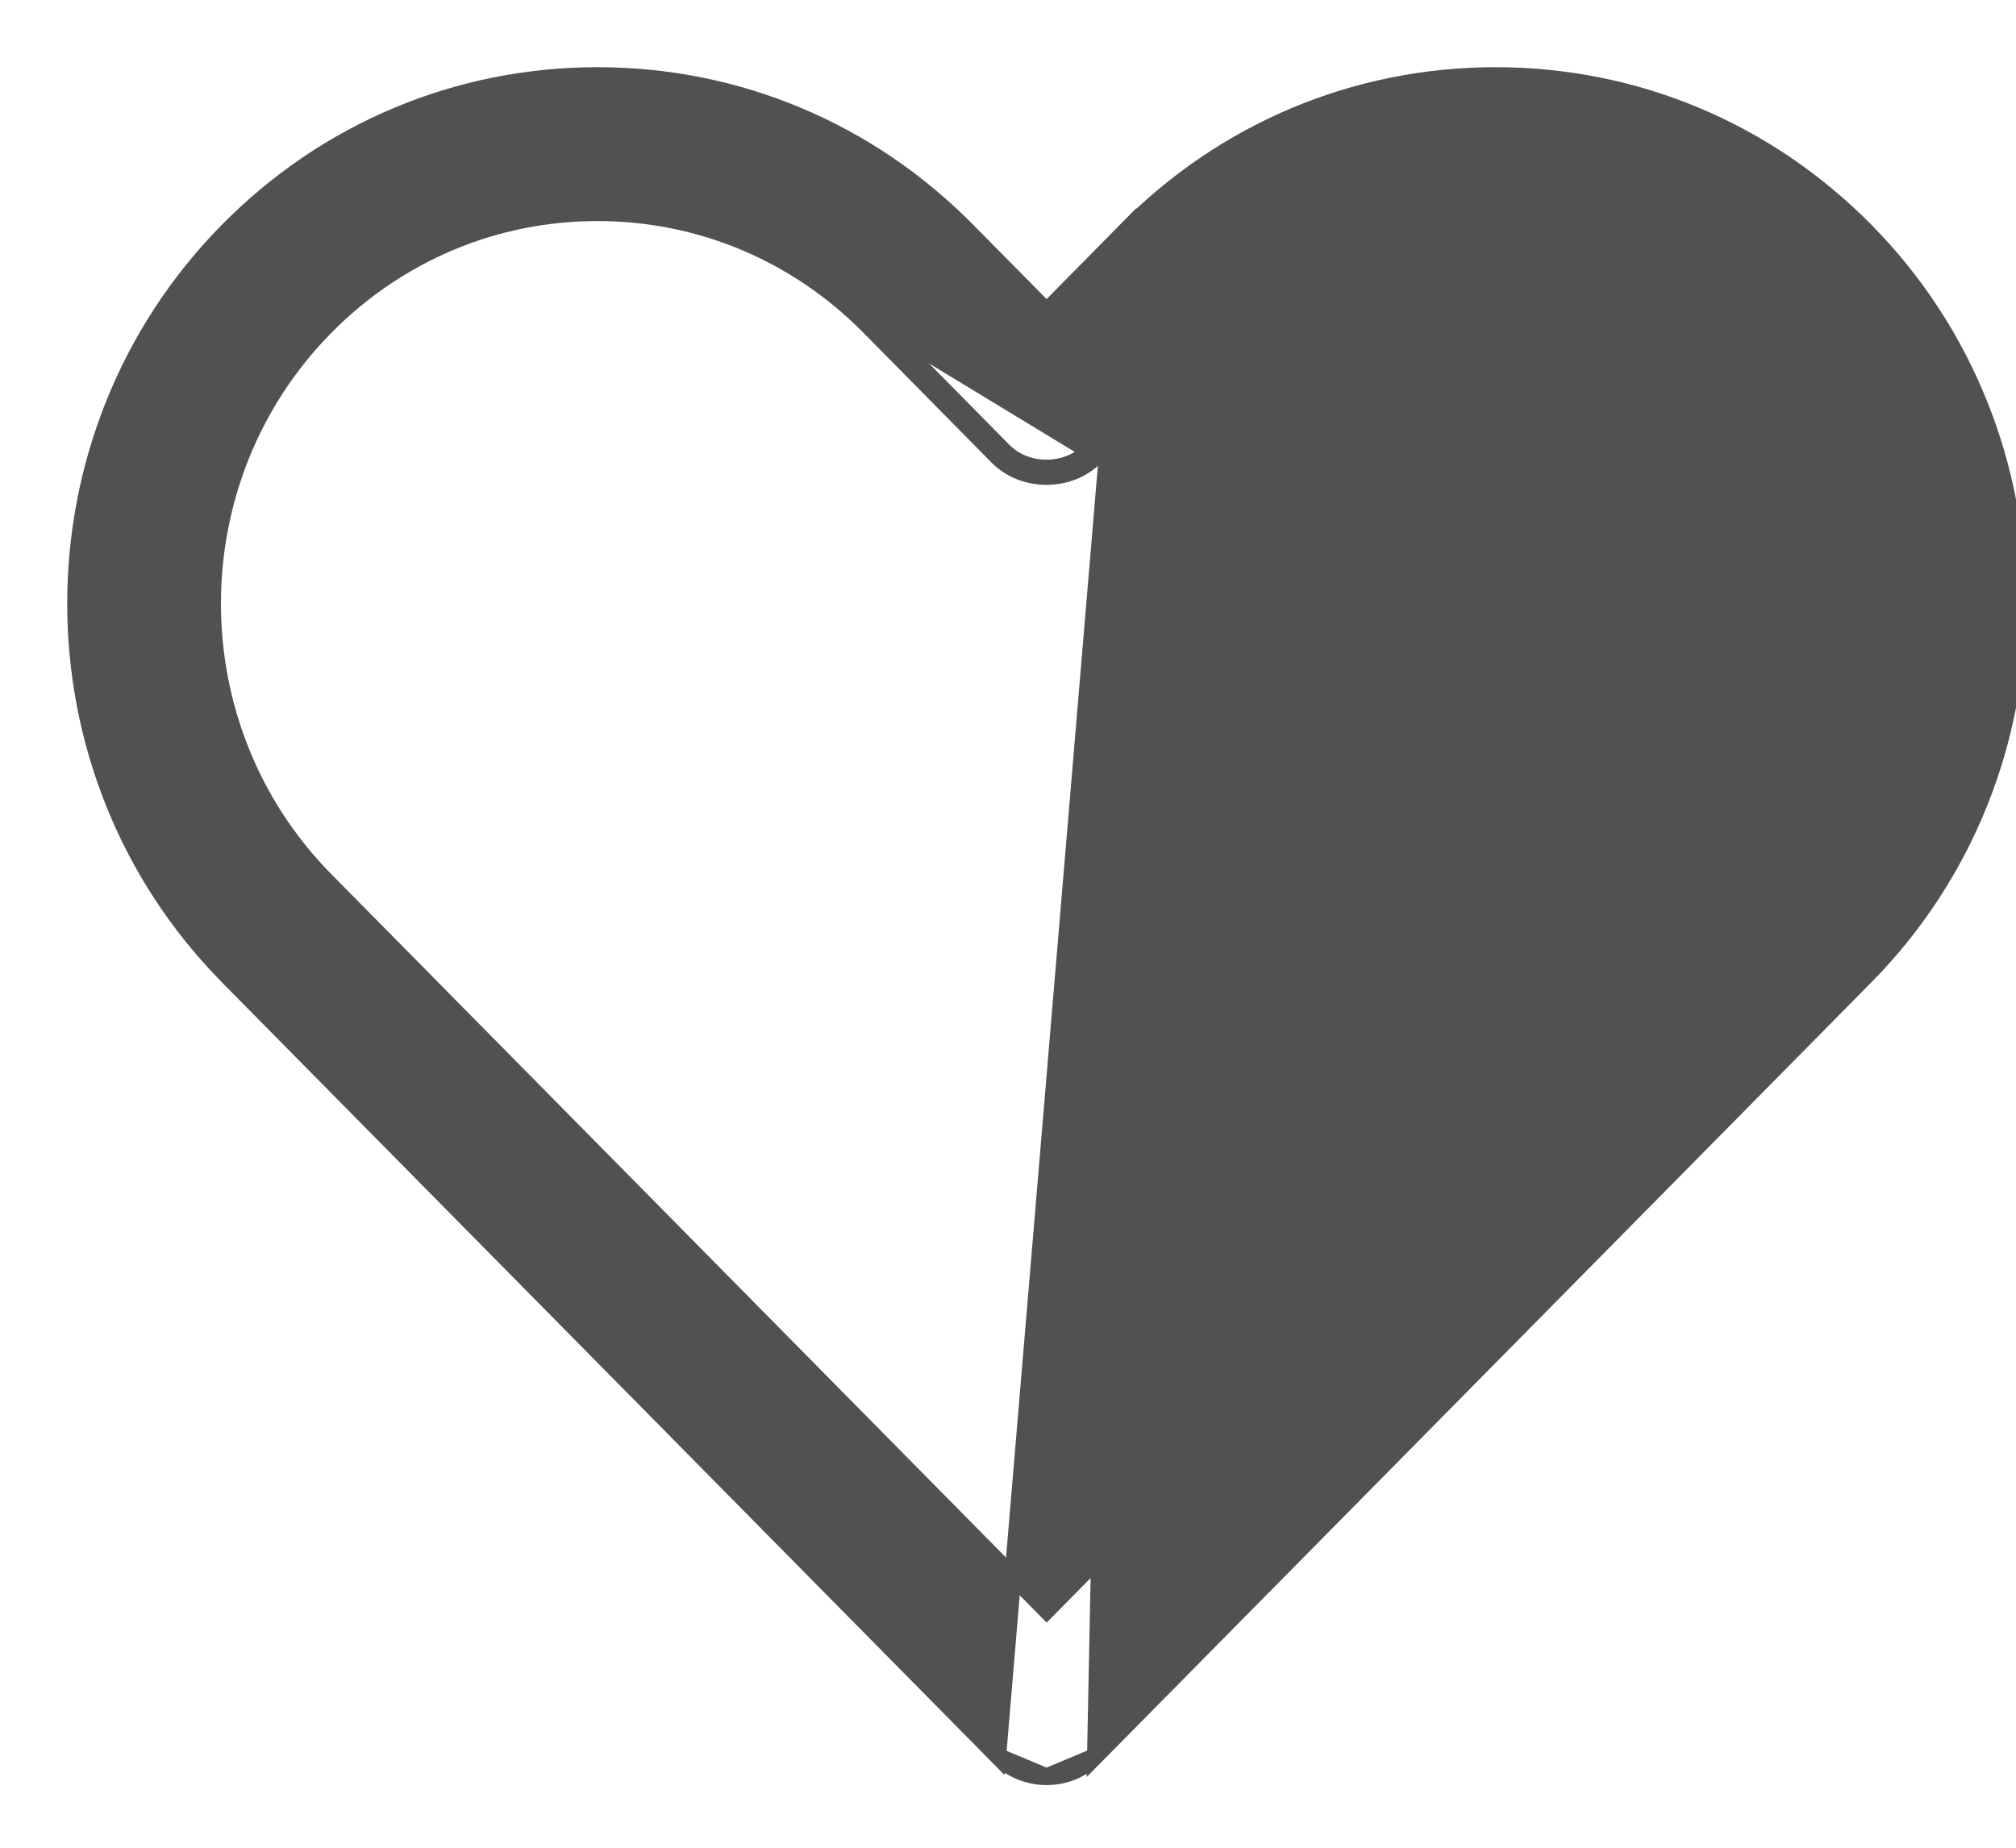
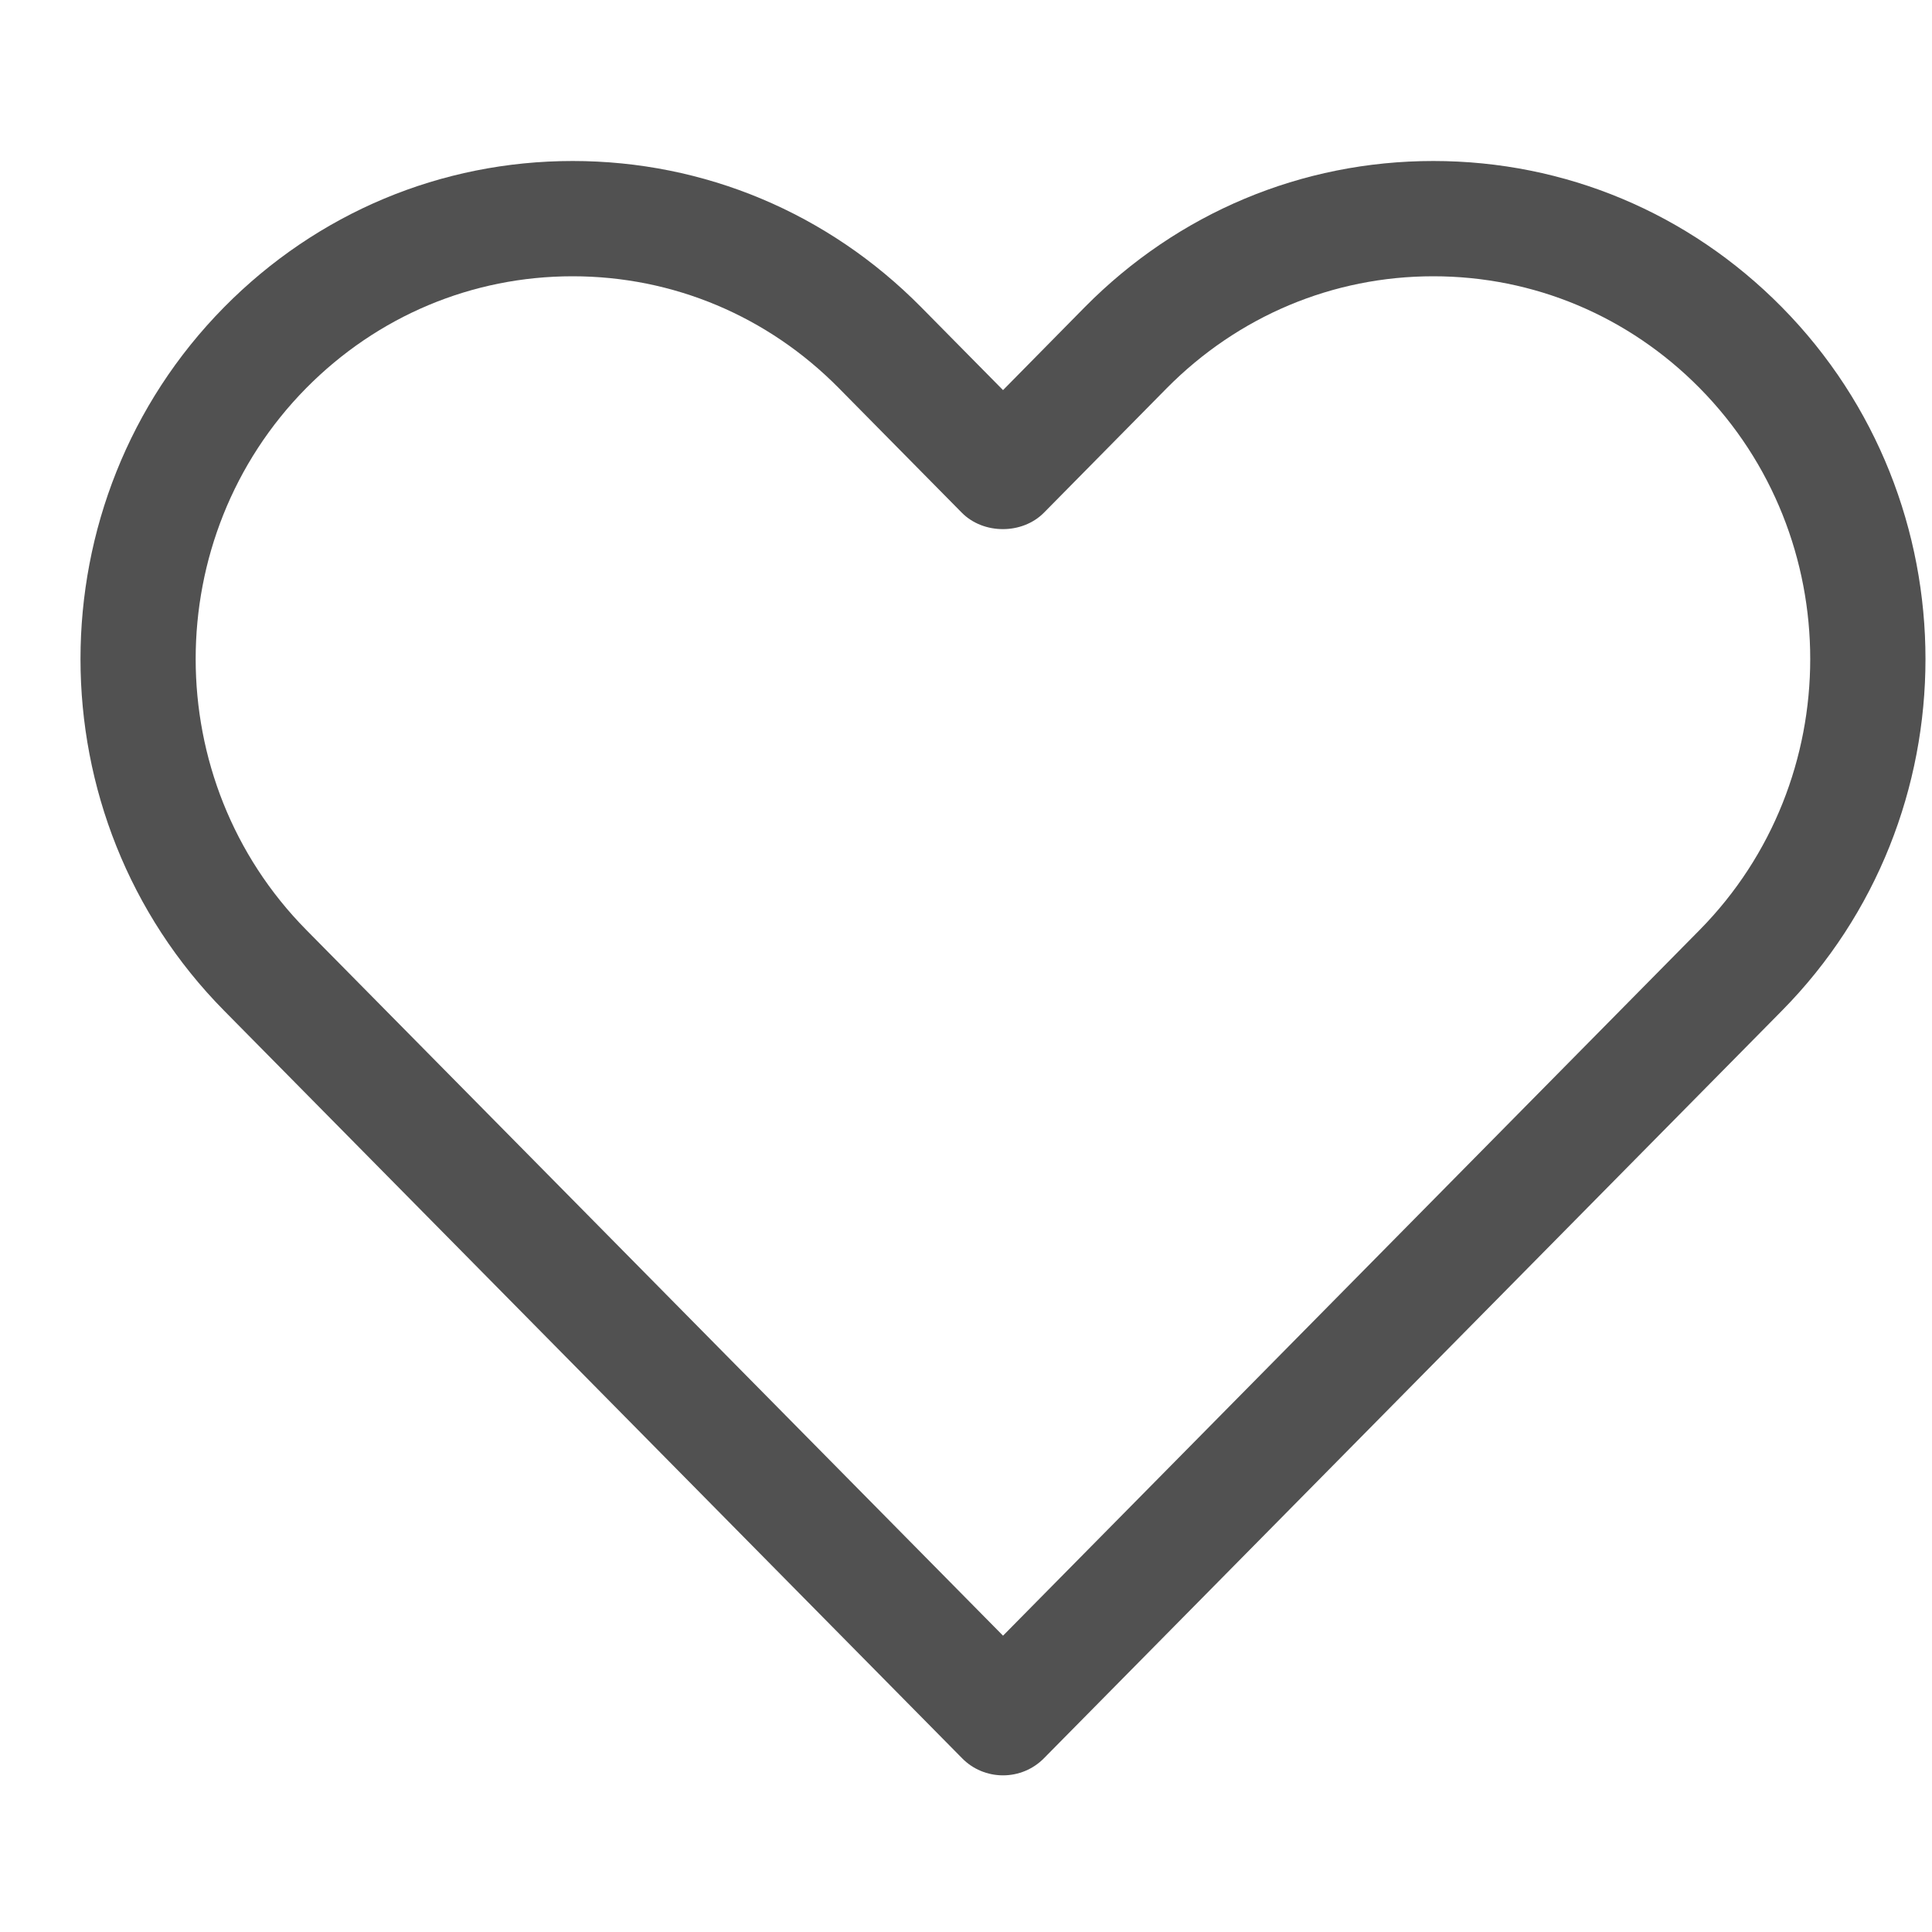
- <svg xmlns="http://www.w3.org/2000/svg" width="24" height="22" viewBox="0 0 24 22" fill="none">
-   <path d="M13.406 2.744L13.406 2.744C14.58 1.555 16.142 0.9 17.805 0.9C19.468 0.9 21.031 1.555 22.206 2.745C24.624 5.194 24.624 9.179 22.206 11.627C22.206 11.627 22.206 11.627 22.206 11.627L13.041 20.91L13.406 2.744ZM13.406 2.744L12.46 3.703L11.513 2.745C10.339 1.555 8.776 0.9 7.114 0.9C5.451 0.9 3.888 1.555 2.714 2.745L2.714 2.745C0.296 5.194 0.295 9.179 2.714 11.626C2.714 11.627 2.714 11.627 2.714 11.627L11.878 20.91L13.406 2.744ZM11.877 5.439C12.185 5.751 12.731 5.751 13.039 5.439C13.039 5.439 13.039 5.439 13.039 5.439L14.566 3.891C14.566 3.891 14.566 3.891 14.566 3.891C15.434 3.015 16.584 2.532 17.805 2.532C19.028 2.532 20.177 3.015 21.043 3.891C22.836 5.708 22.836 8.664 21.043 10.481C21.043 10.481 21.043 10.481 21.043 10.481L12.46 19.177L3.875 10.48L3.875 10.48C2.082 8.665 2.082 5.708 3.875 3.891L3.804 3.821L3.875 3.891C4.741 3.015 5.891 2.532 7.113 2.532C8.335 2.532 9.485 3.015 10.35 3.892L10.35 3.892L11.877 5.439ZM11.877 5.439L11.948 5.369M11.877 5.439L11.877 5.439L11.948 5.369M11.948 5.369L10.421 3.822L12.968 5.369C12.699 5.641 12.217 5.641 11.948 5.369ZM12.46 21.154C12.241 21.154 12.032 21.067 11.878 20.911L12.46 21.154ZM12.46 21.154C12.678 21.154 12.887 21.067 13.041 20.911L12.46 21.154Z" fill="#515151" stroke="#515151" stroke-width="0.2" />
+ <svg xmlns="http://www.w3.org/2000/svg" width="24" height="24" viewBox="0 0 24 24" fill="none">
+   <path d="M11.95 21.84C12.084 21.978 12.268 22.054 12.46 22.054C12.652 22.054 12.835 21.978 12.97 21.84L22.134 12.557C24.514 10.148 24.514 6.226 22.134 3.815C20.979 2.645 19.442 2 17.805 2C16.169 2 14.633 2.645 13.477 3.814L12.46 4.846L11.442 3.815C10.286 2.645 8.749 2 7.114 2C5.478 2 3.941 2.645 2.785 3.815C0.405 6.226 0.405 10.148 2.785 12.556L11.95 21.84ZM3.804 4.821C4.689 3.926 5.864 3.432 7.113 3.432C8.362 3.432 9.537 3.926 10.421 4.822L11.948 6.369C12.217 6.641 12.699 6.641 12.968 6.369L14.495 4.821C15.382 3.926 16.557 3.432 17.805 3.432C19.055 3.432 20.23 3.926 21.114 4.821C22.945 6.676 22.945 9.695 21.114 11.552L12.46 20.319L3.804 11.551C1.973 9.696 1.973 6.676 3.804 4.821Z" fill="#515151" />
</svg>
